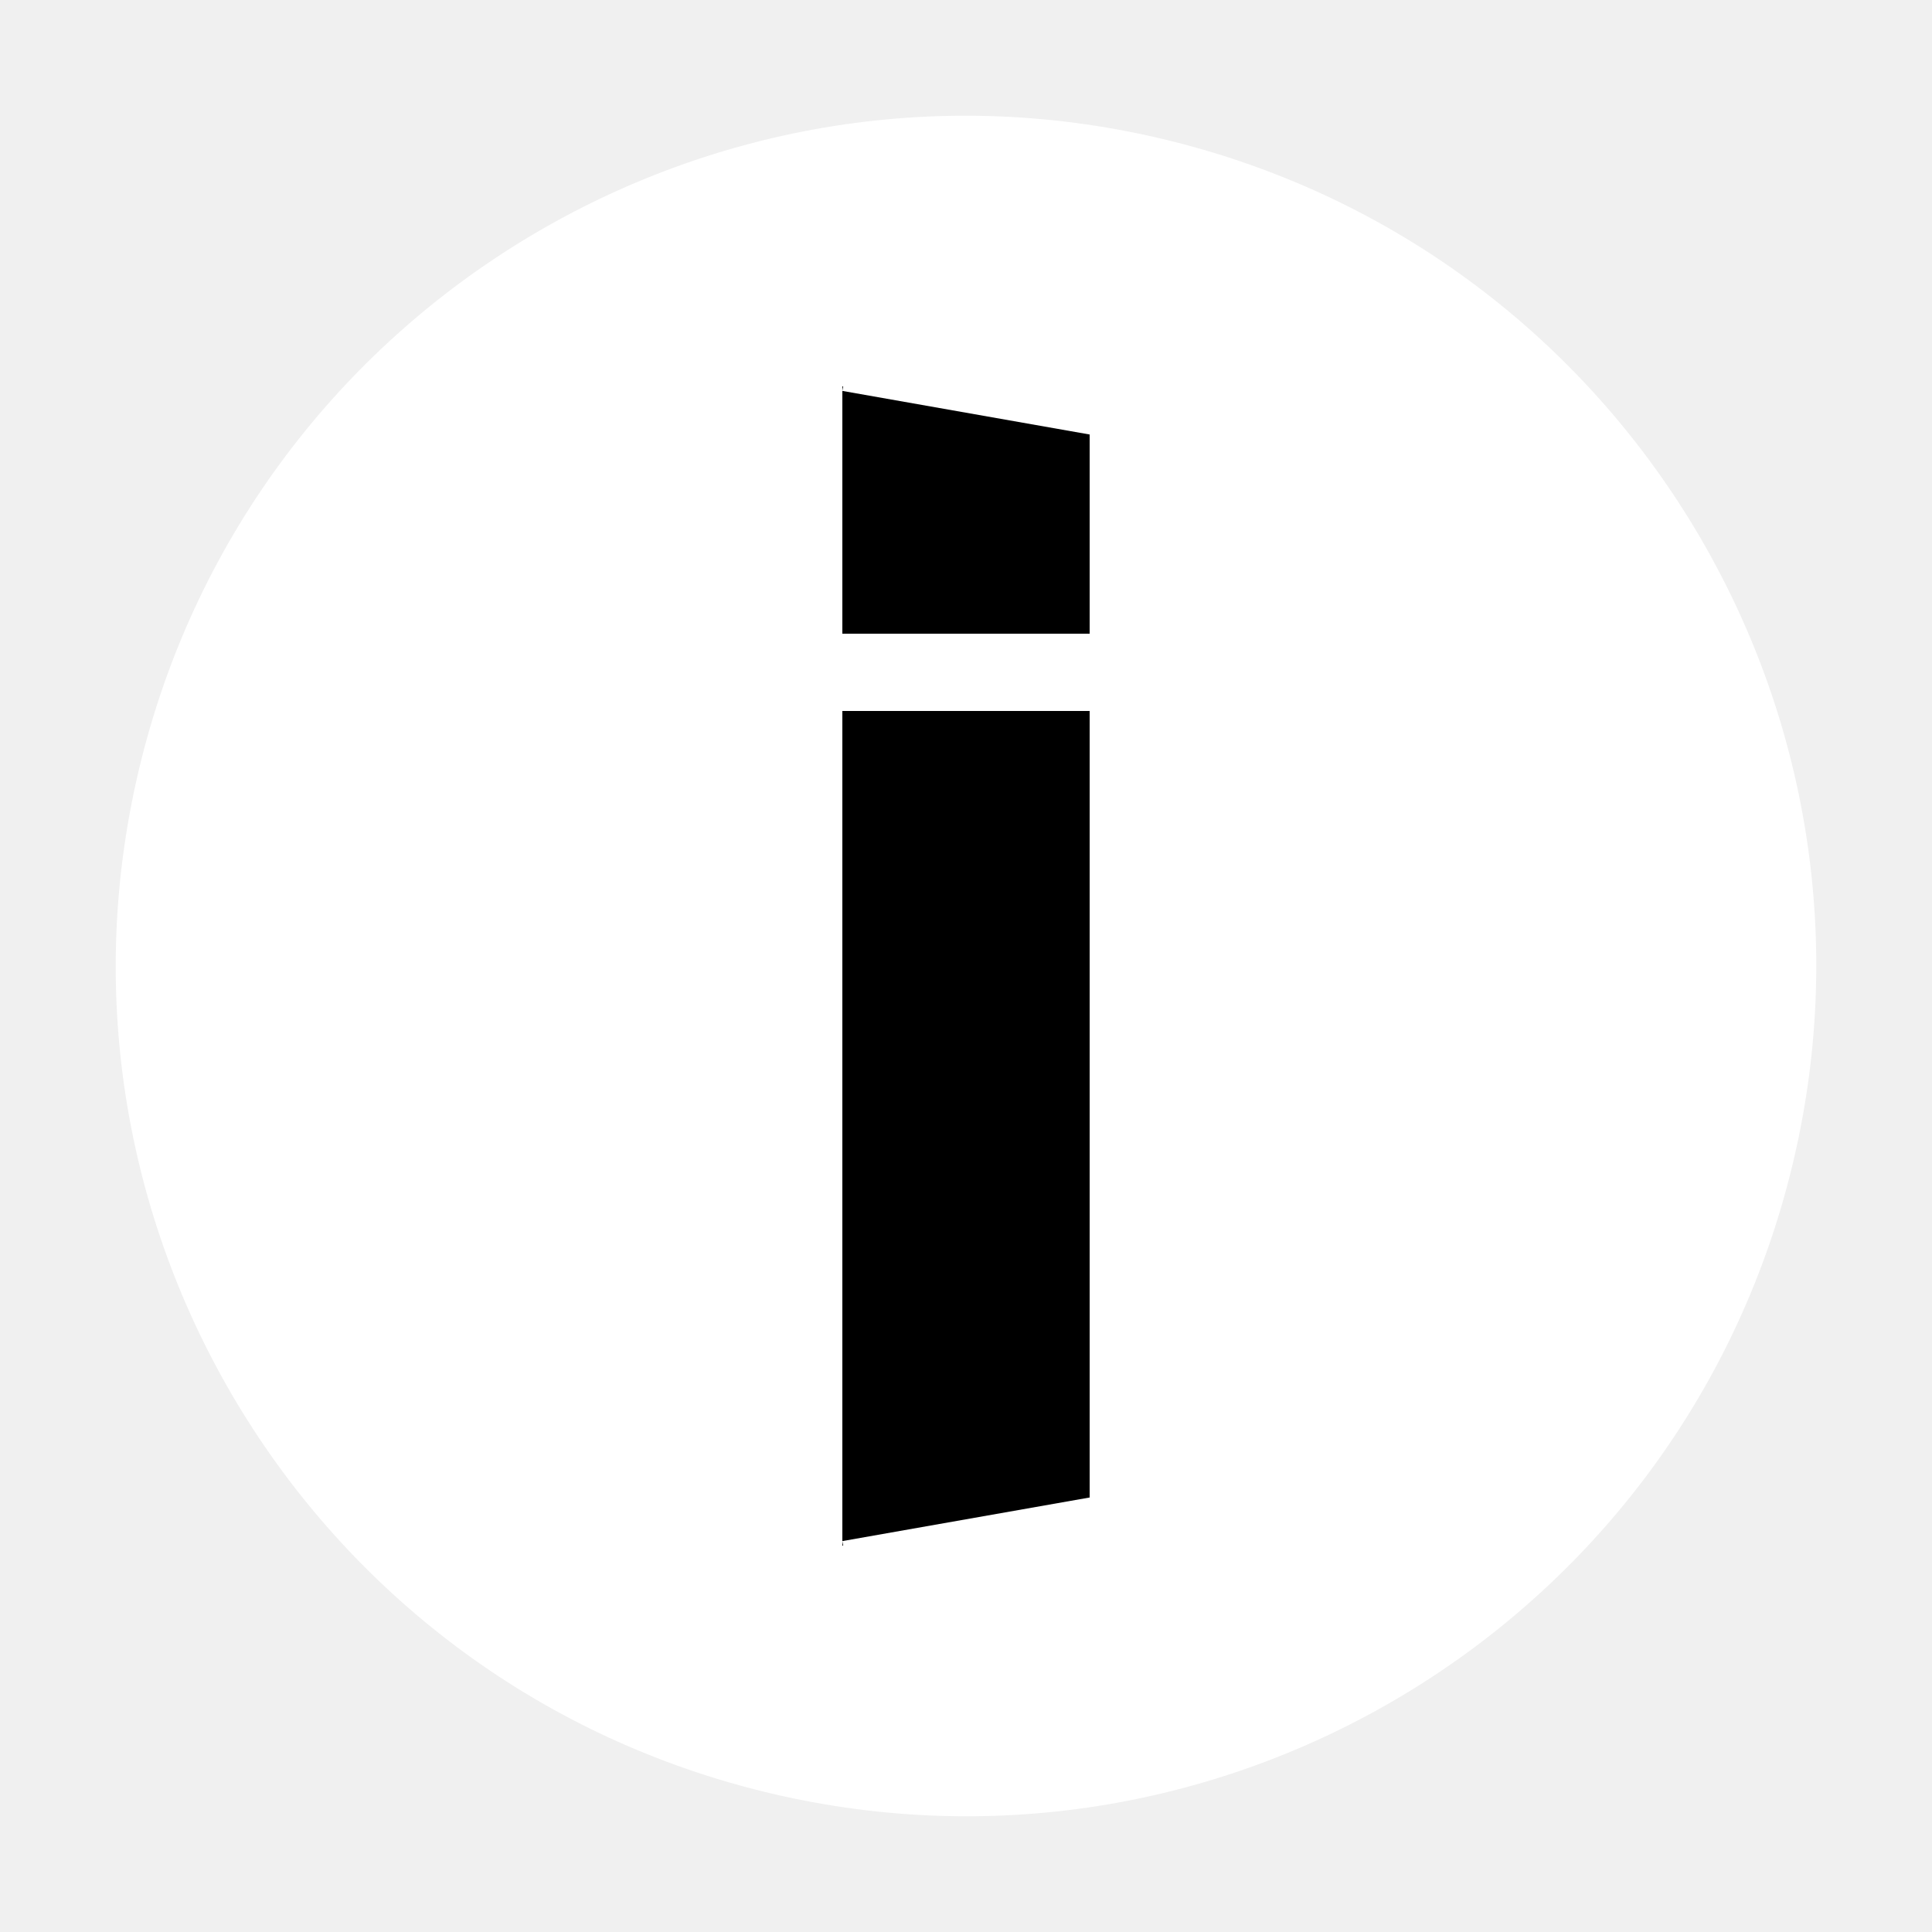
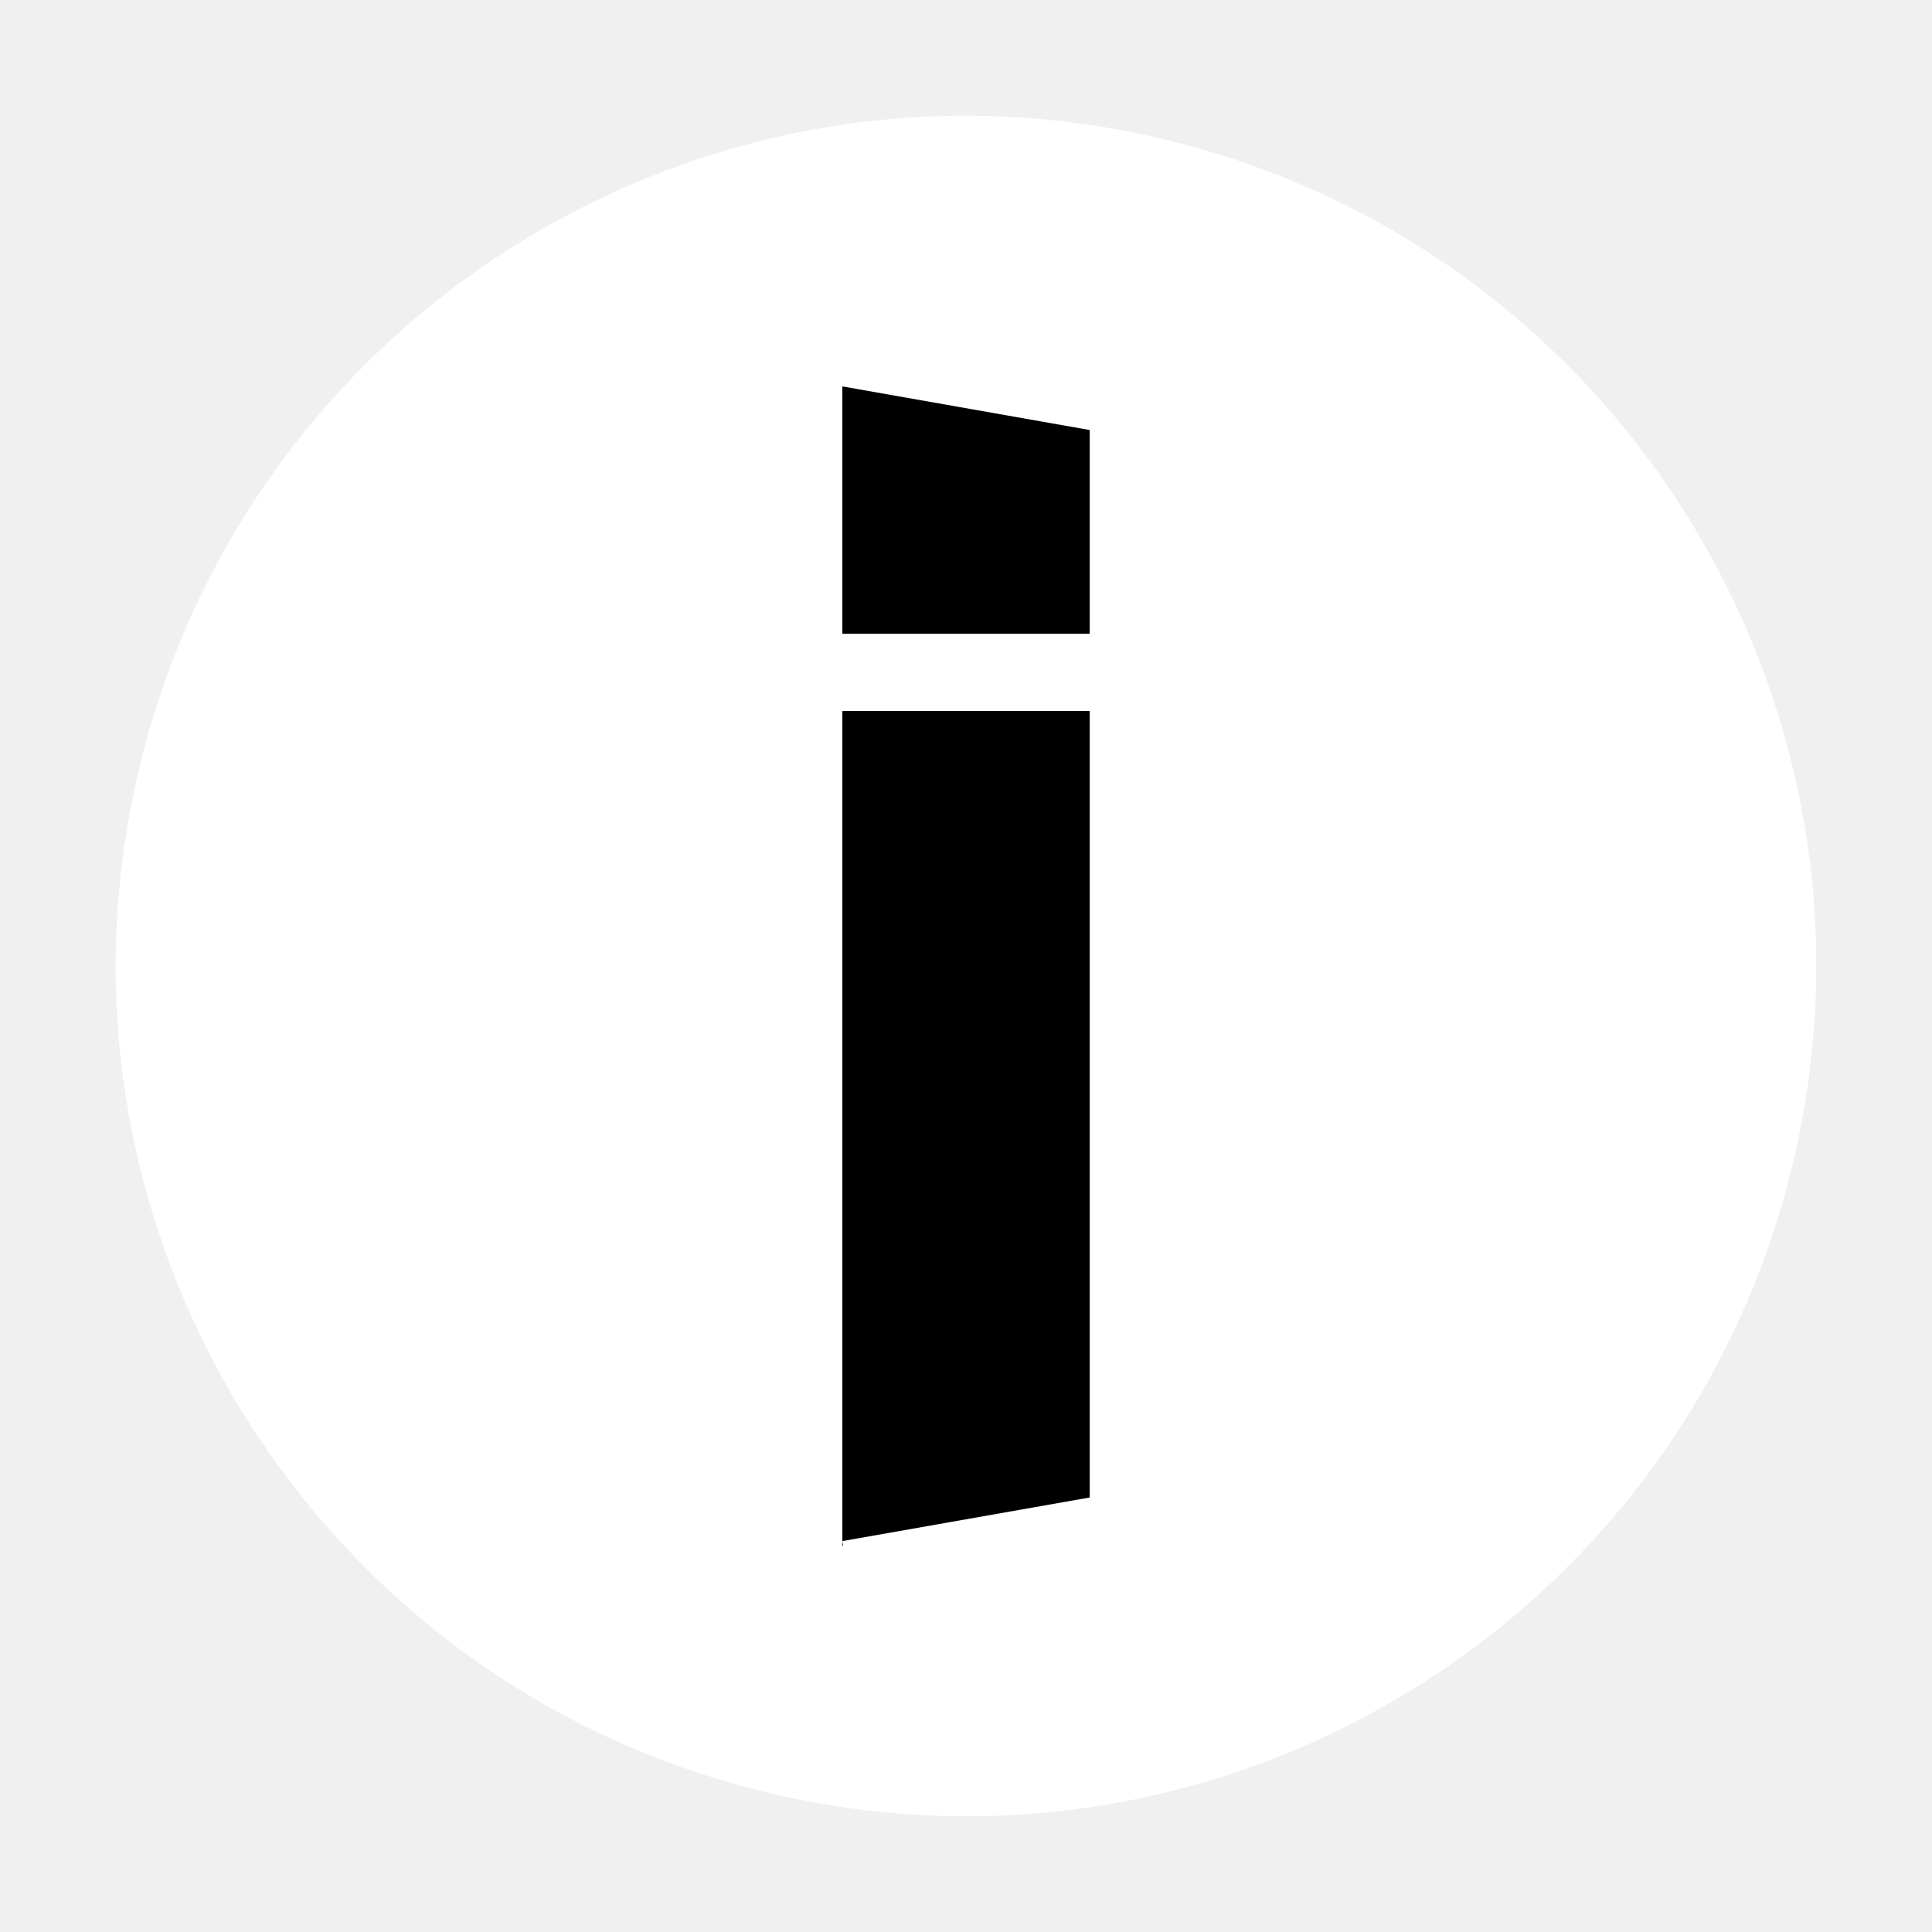
<svg xmlns="http://www.w3.org/2000/svg" version="1.1" id="svg4166" viewBox="0 0 1000 1000" height="1000" width="1000">
  <defs id="defs4168" />
-   <g transform="translate(0,-52.36229)" id="layer1">
-     <circle transform="matrix(0.9702957,0.2419219,-0.2419219,0.9702957,0,0)" r="440" cy="414.994" cx="618.776" id="path4286" style="color:#000000;clip-rule:nonzero;display:inline;overflow:visible;visibility:visible;opacity:1;isolation:auto;mix-blend-mode:normal;color-interpolation:sRGB;color-interpolation-filters:linearRGB;solid-color:#000000;solid-opacity:1;fill:#ffffff;fill-opacity:1;fill-rule:nonzero;stroke:none;stroke-width:5;stroke-linecap:round;stroke-linejoin:miter;stroke-miterlimit:4;stroke-dasharray:none;stroke-dashoffset:0;stroke-opacity:0.392;color-rendering:auto;image-rendering:auto;shape-rendering:auto;text-rendering:auto;enable-background:accumulate" />
-     <rect y="252.362" x="436" height="600" width="128" id="rect17" style="fill:#000000;fill-opacity:1;stroke-width:4.893" />
-     <rect y="380.362" x="400" height="40" width="200" id="rect859" style="fill:#ffffff;fill-opacity:1;stroke-width:6.527" />
-     <rect transform="matrix(-0.9848077,-0.1736482,-0.1736482,0.9848077,0,0)" style="fill:#ffffff;fill-opacity:1;stroke-width:6.275" id="rect842-0" width="200" height="40" x="-673.603" y="135.114" />
-     <rect y="912.828" x="281.77" height="40" width="200" id="rect842-0-9" style="fill:#ffffff;fill-opacity:1;stroke-width:6.275" transform="rotate(-10)" />
+   <g id="layer1" transform="translate(0,-52.36229)">
+     <circle style="color:#000000;clip-rule:nonzero;display:inline;overflow:visible;visibility:visible;opacity:1;isolation:auto;mix-blend-mode:normal;color-interpolation:sRGB;color-interpolation-filters:linearRGB;solid-color:#000000;solid-opacity:1;fill:#ffffff;fill-opacity:1;fill-rule:nonzero;stroke:none;stroke-width:5;stroke-linecap:round;stroke-linejoin:miter;stroke-miterlimit:4;stroke-dasharray:none;stroke-dashoffset:0;stroke-opacity:0.392;color-rendering:auto;image-rendering:auto;shape-rendering:auto;text-rendering:auto;enable-background:accumulate" id="path4286" cx="618.776" cy="414.994" r="440" transform="matrix(0.9702957,0.2419219,-0.2419219,0.9702957,0,0)" />
+     <rect style="fill:#000000;fill-opacity:1;stroke-width:4.893" id="rect17" width="128" height="600" x="436" y="252.362" />
+     <rect y="132.818" x="-673.198" height="40" width="200" id="rect842-0" style="fill:#ffffff;fill-opacity:1;stroke-width:6.275" transform="matrix(-0.9848077,-0.1736482,-0.1736482,0.9848077,0,0)" />
+     <rect style="fill:#ffffff;fill-opacity:1;stroke-width:6.527" id="rect859" width="200" height="40" x="400" y="380.362" />
+     <rect transform="rotate(-10)" style="fill:#ffffff;fill-opacity:1;stroke-width:6.275" id="rect842-0-9" width="200" height="40" x="281.77" y="912.828" />
  </g>
</svg>
